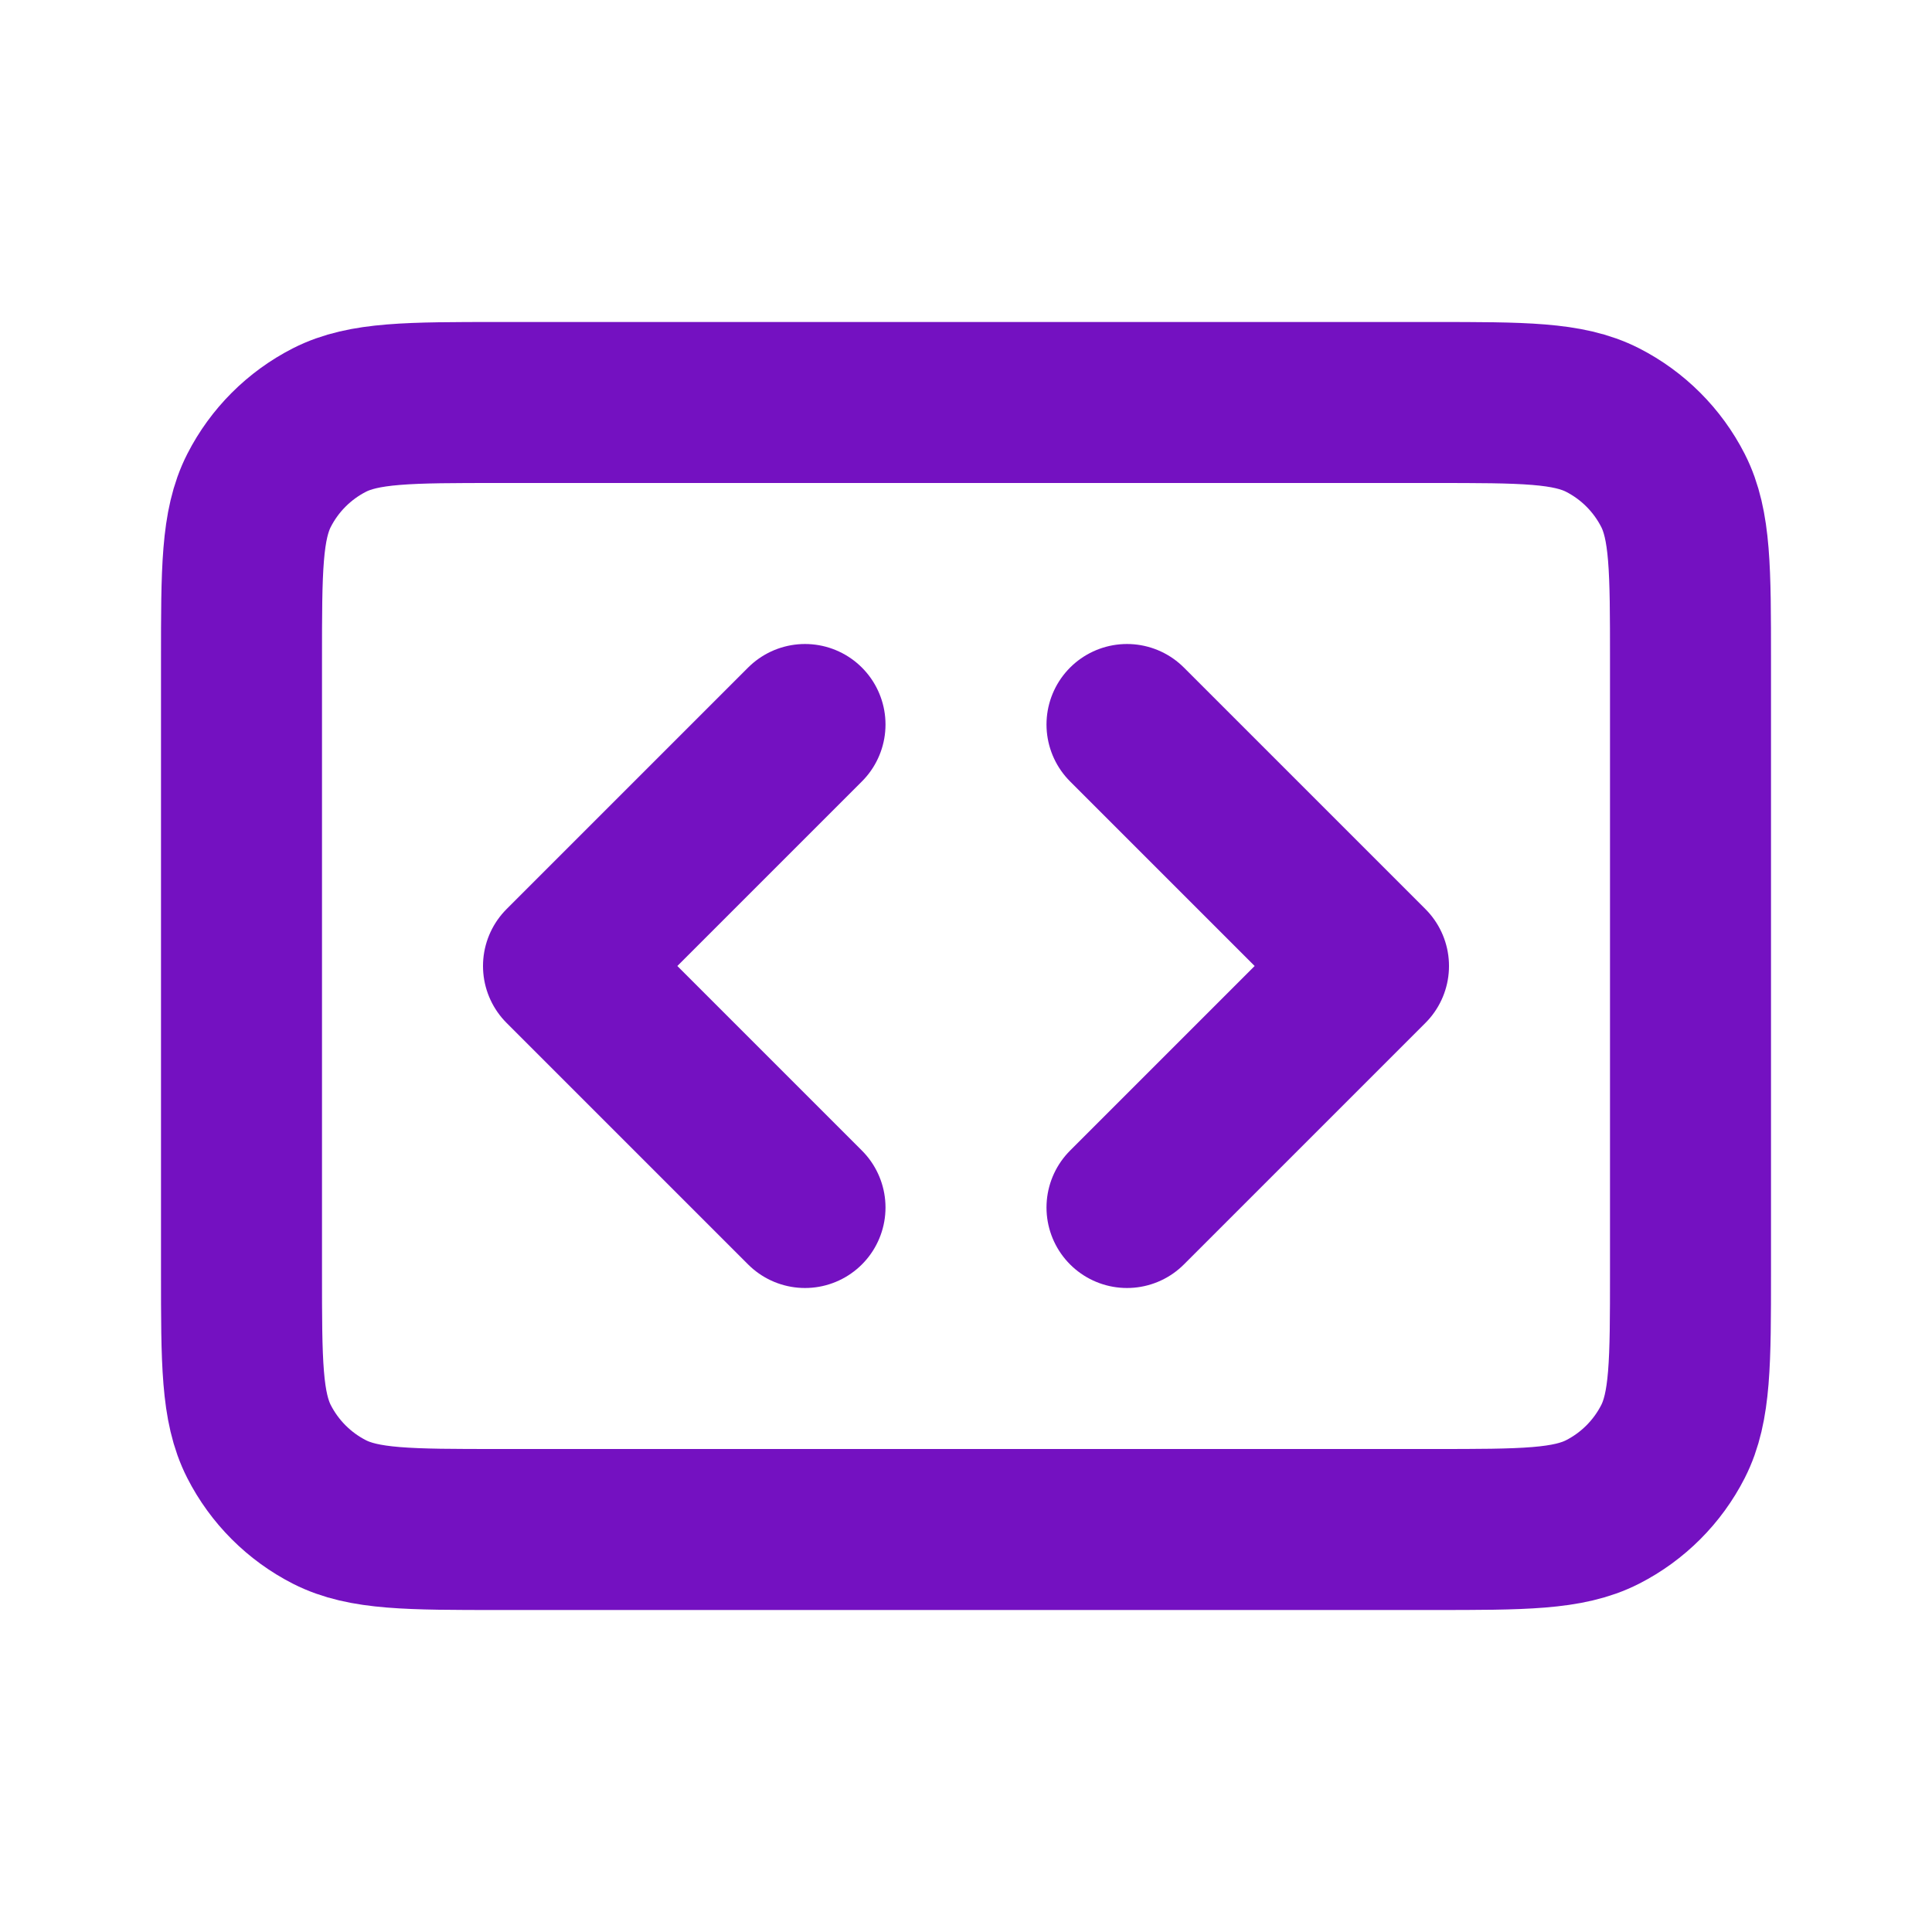
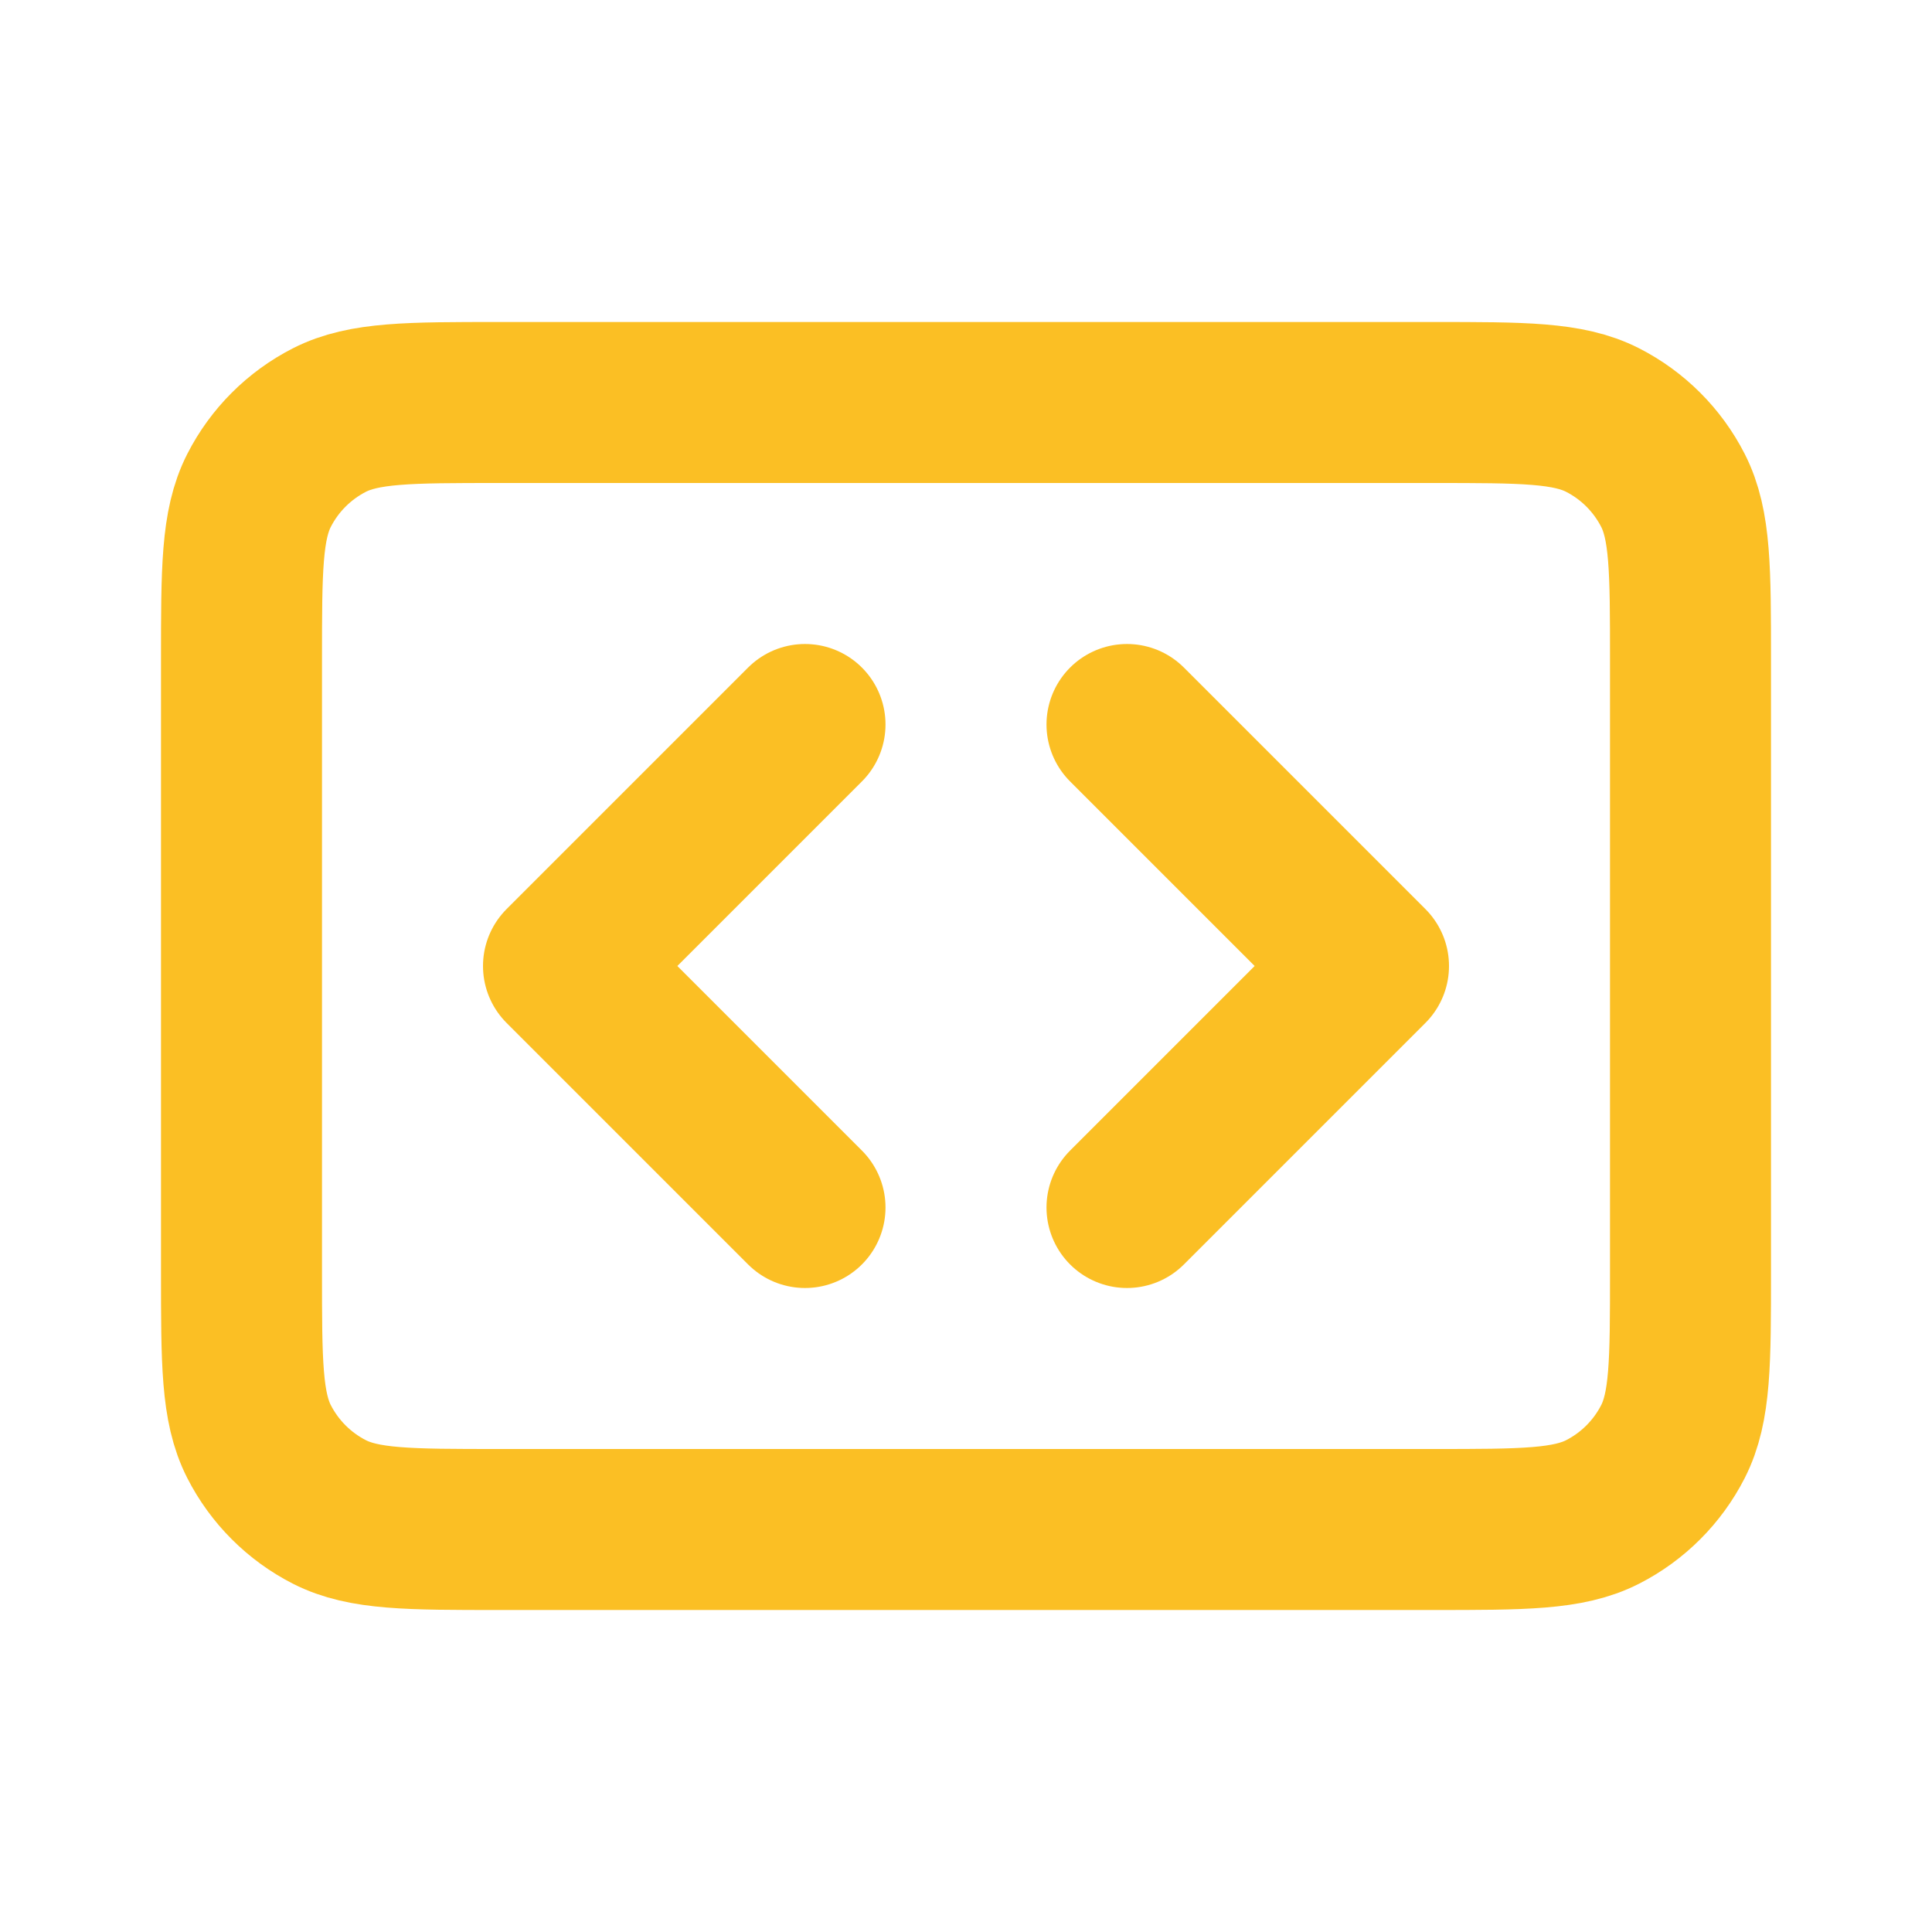
<svg xmlns="http://www.w3.org/2000/svg" width="800px" height="800px" viewBox="0 0 24 24" fill="none">
-   <path d="M3 8.2C3 7.08 3 6.52 3.218 6.092C3.41 5.716 3.716 5.41 4.092 5.218C4.52 5 5.08 5 6.2 5H17.8C18.92 5 19.48 5 19.908 5.218C20.284 5.41 20.59 5.716 20.782 6.092C21 6.52 21 7.08 21 8.2V15.8C21 16.92 21 17.48 20.782 17.908C20.59 18.284 20.284 18.59 19.908 18.782C19.48 19 18.92 19 17.8 19H6.2C5.08 19 4.52 19 4.092 18.782C3.716 18.59 3.41 18.284 3.218 17.908C3 17.48 3 16.92 3 15.8V8.2Z" stroke="#7411C1" stroke-width="2" stroke-linecap="round" stroke-linejoin="round" />
-   <path d="M10 9L7 12L10 15M14 9L17 12L14 15" stroke="#7411C1" stroke-width="2" stroke-linecap="round" stroke-linejoin="round" />
+   <path d="M3 8.2C3 7.08 3 6.52 3.218 6.092C3.41 5.716 3.716 5.41 4.092 5.218C4.52 5 5.08 5 6.2 5H17.8C18.92 5 19.48 5 19.908 5.218C20.284 5.41 20.59 5.716 20.782 6.092C21 6.52 21 7.08 21 8.2V15.8C21 16.92 21 17.48 20.782 17.908C20.59 18.284 20.284 18.59 19.908 18.782C19.48 19 18.92 19 17.8 19H6.2C5.08 19 4.52 19 4.092 18.782C3.716 18.59 3.41 18.284 3.218 17.908C3 17.48 3 16.92 3 15.8V8.2Z" stroke="#FBBF24" stroke-width="2" stroke-linecap="round" stroke-linejoin="round" />
+   <path d="M10 9L7 12L10 15M14 9L17 12L14 15" stroke="#FBBF24" stroke-width="2" stroke-linecap="round" stroke-linejoin="round" />
</svg>
